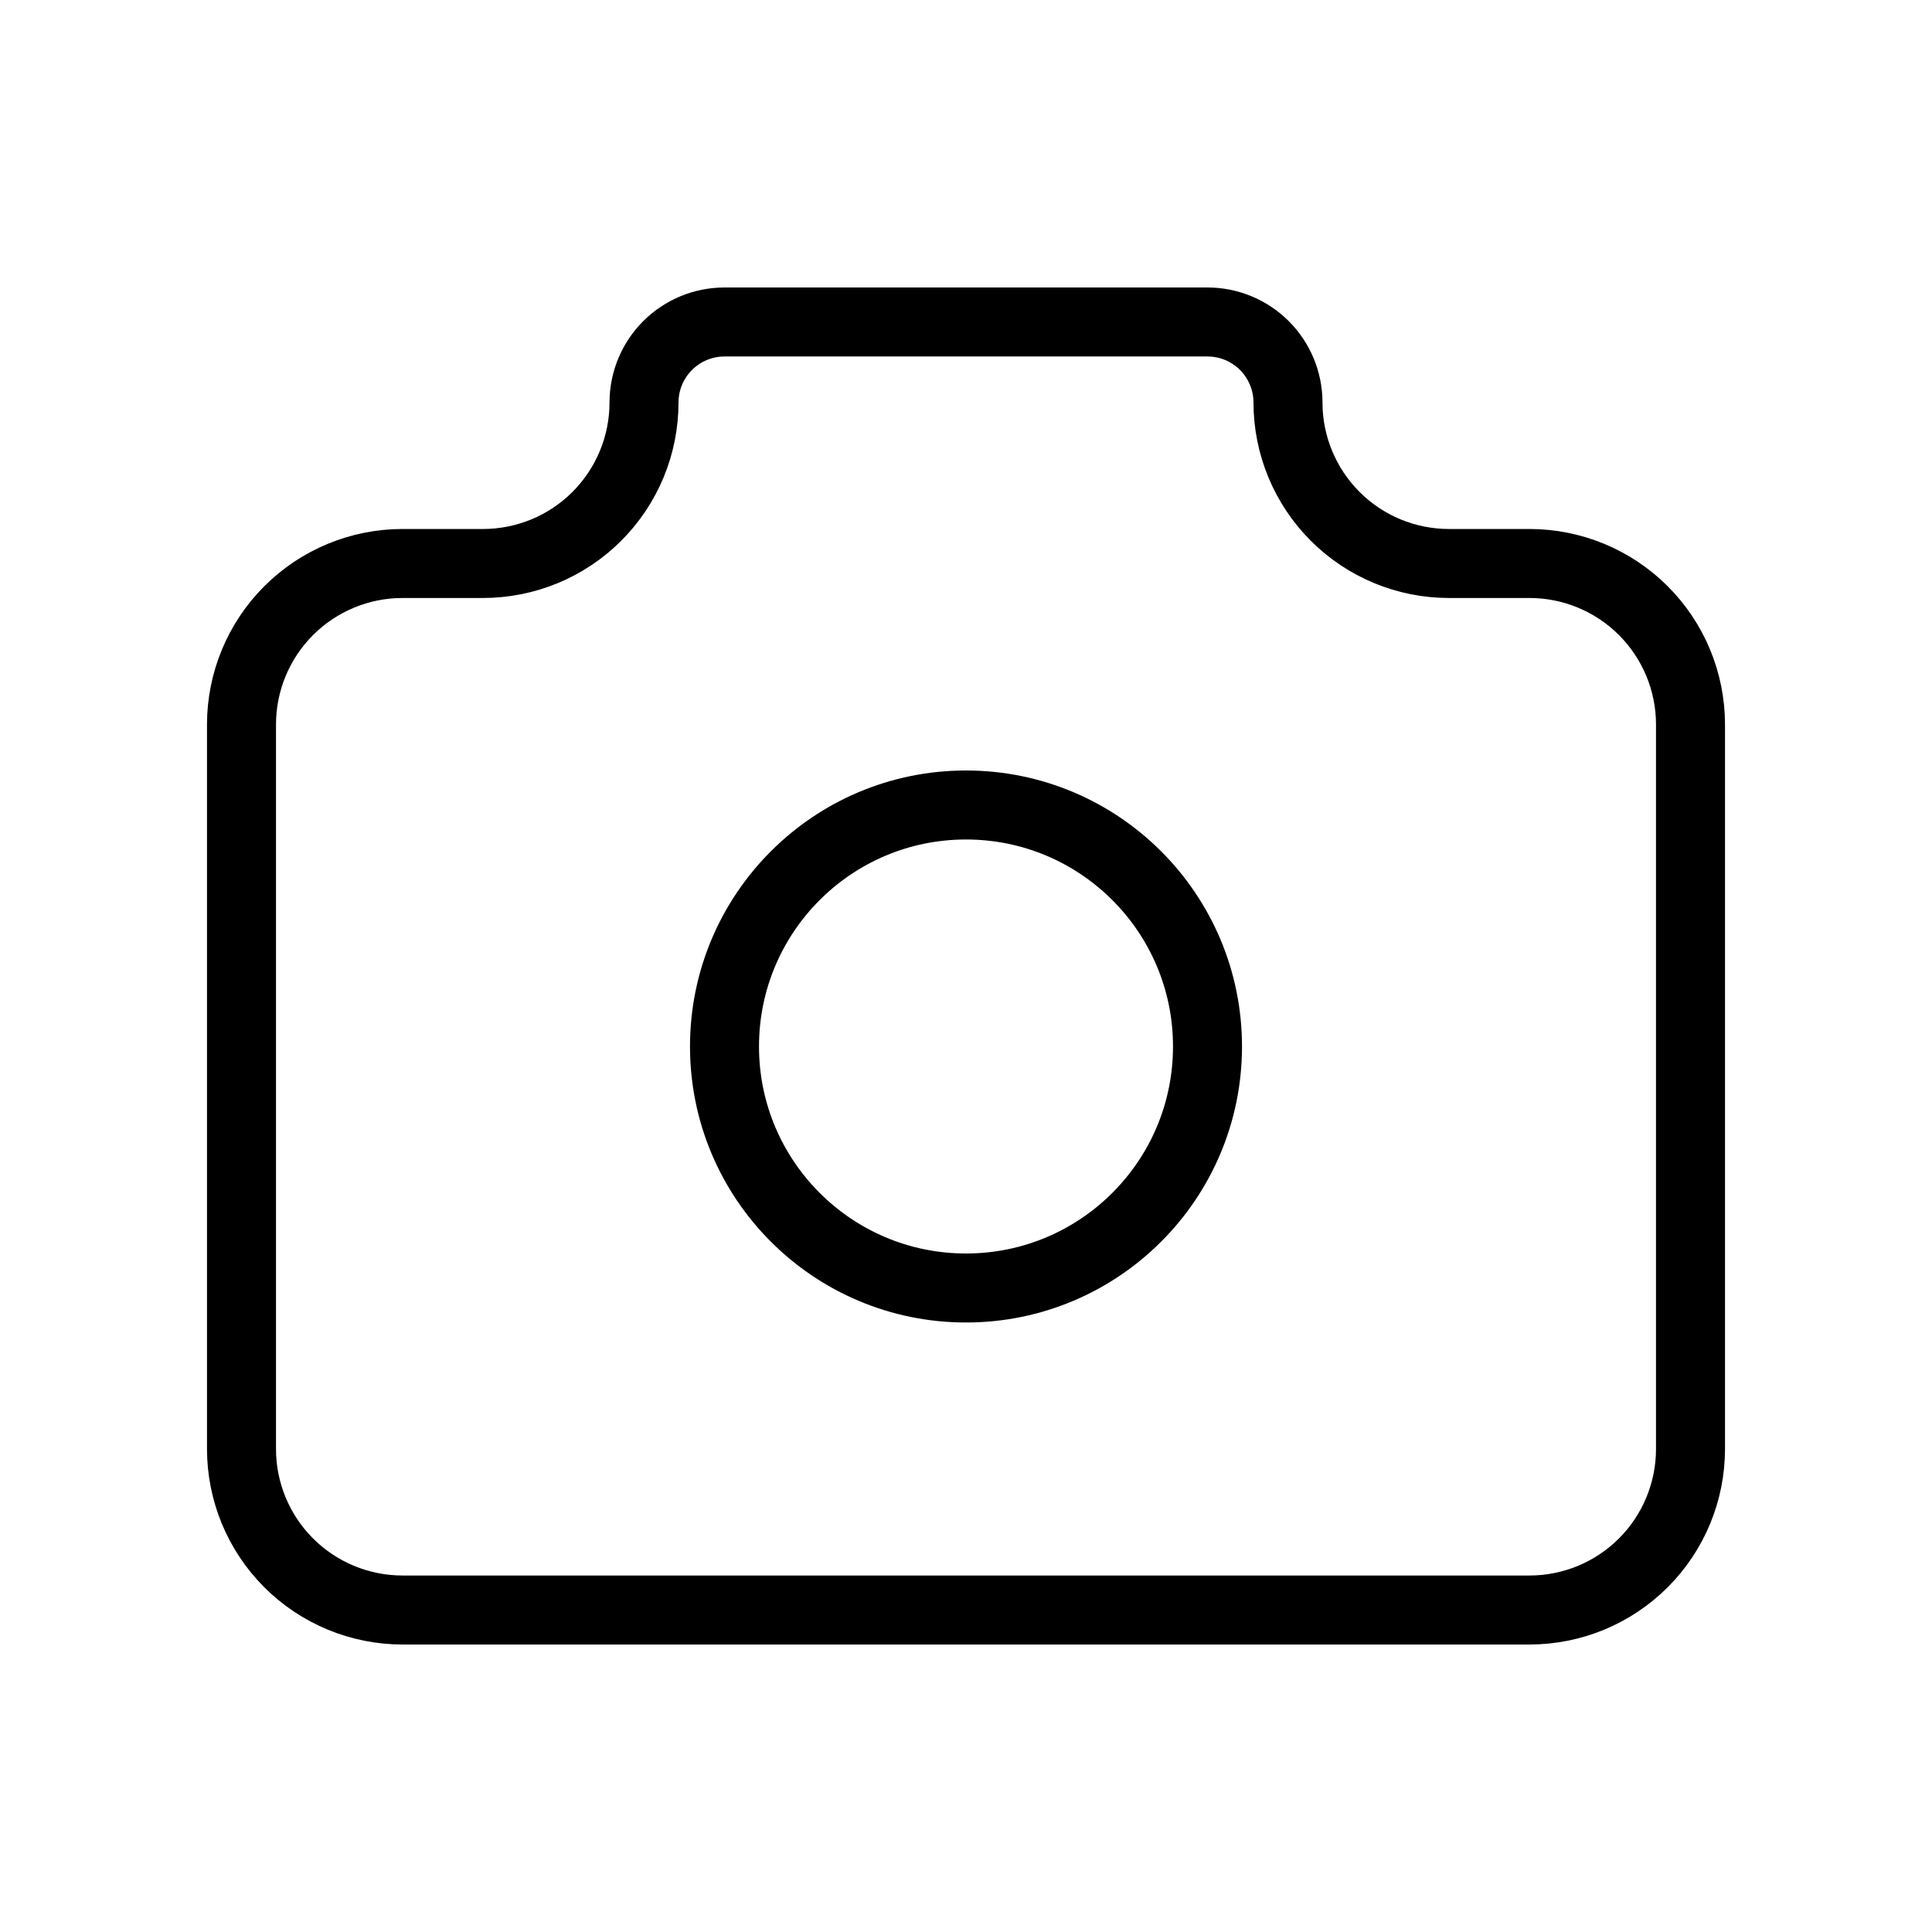
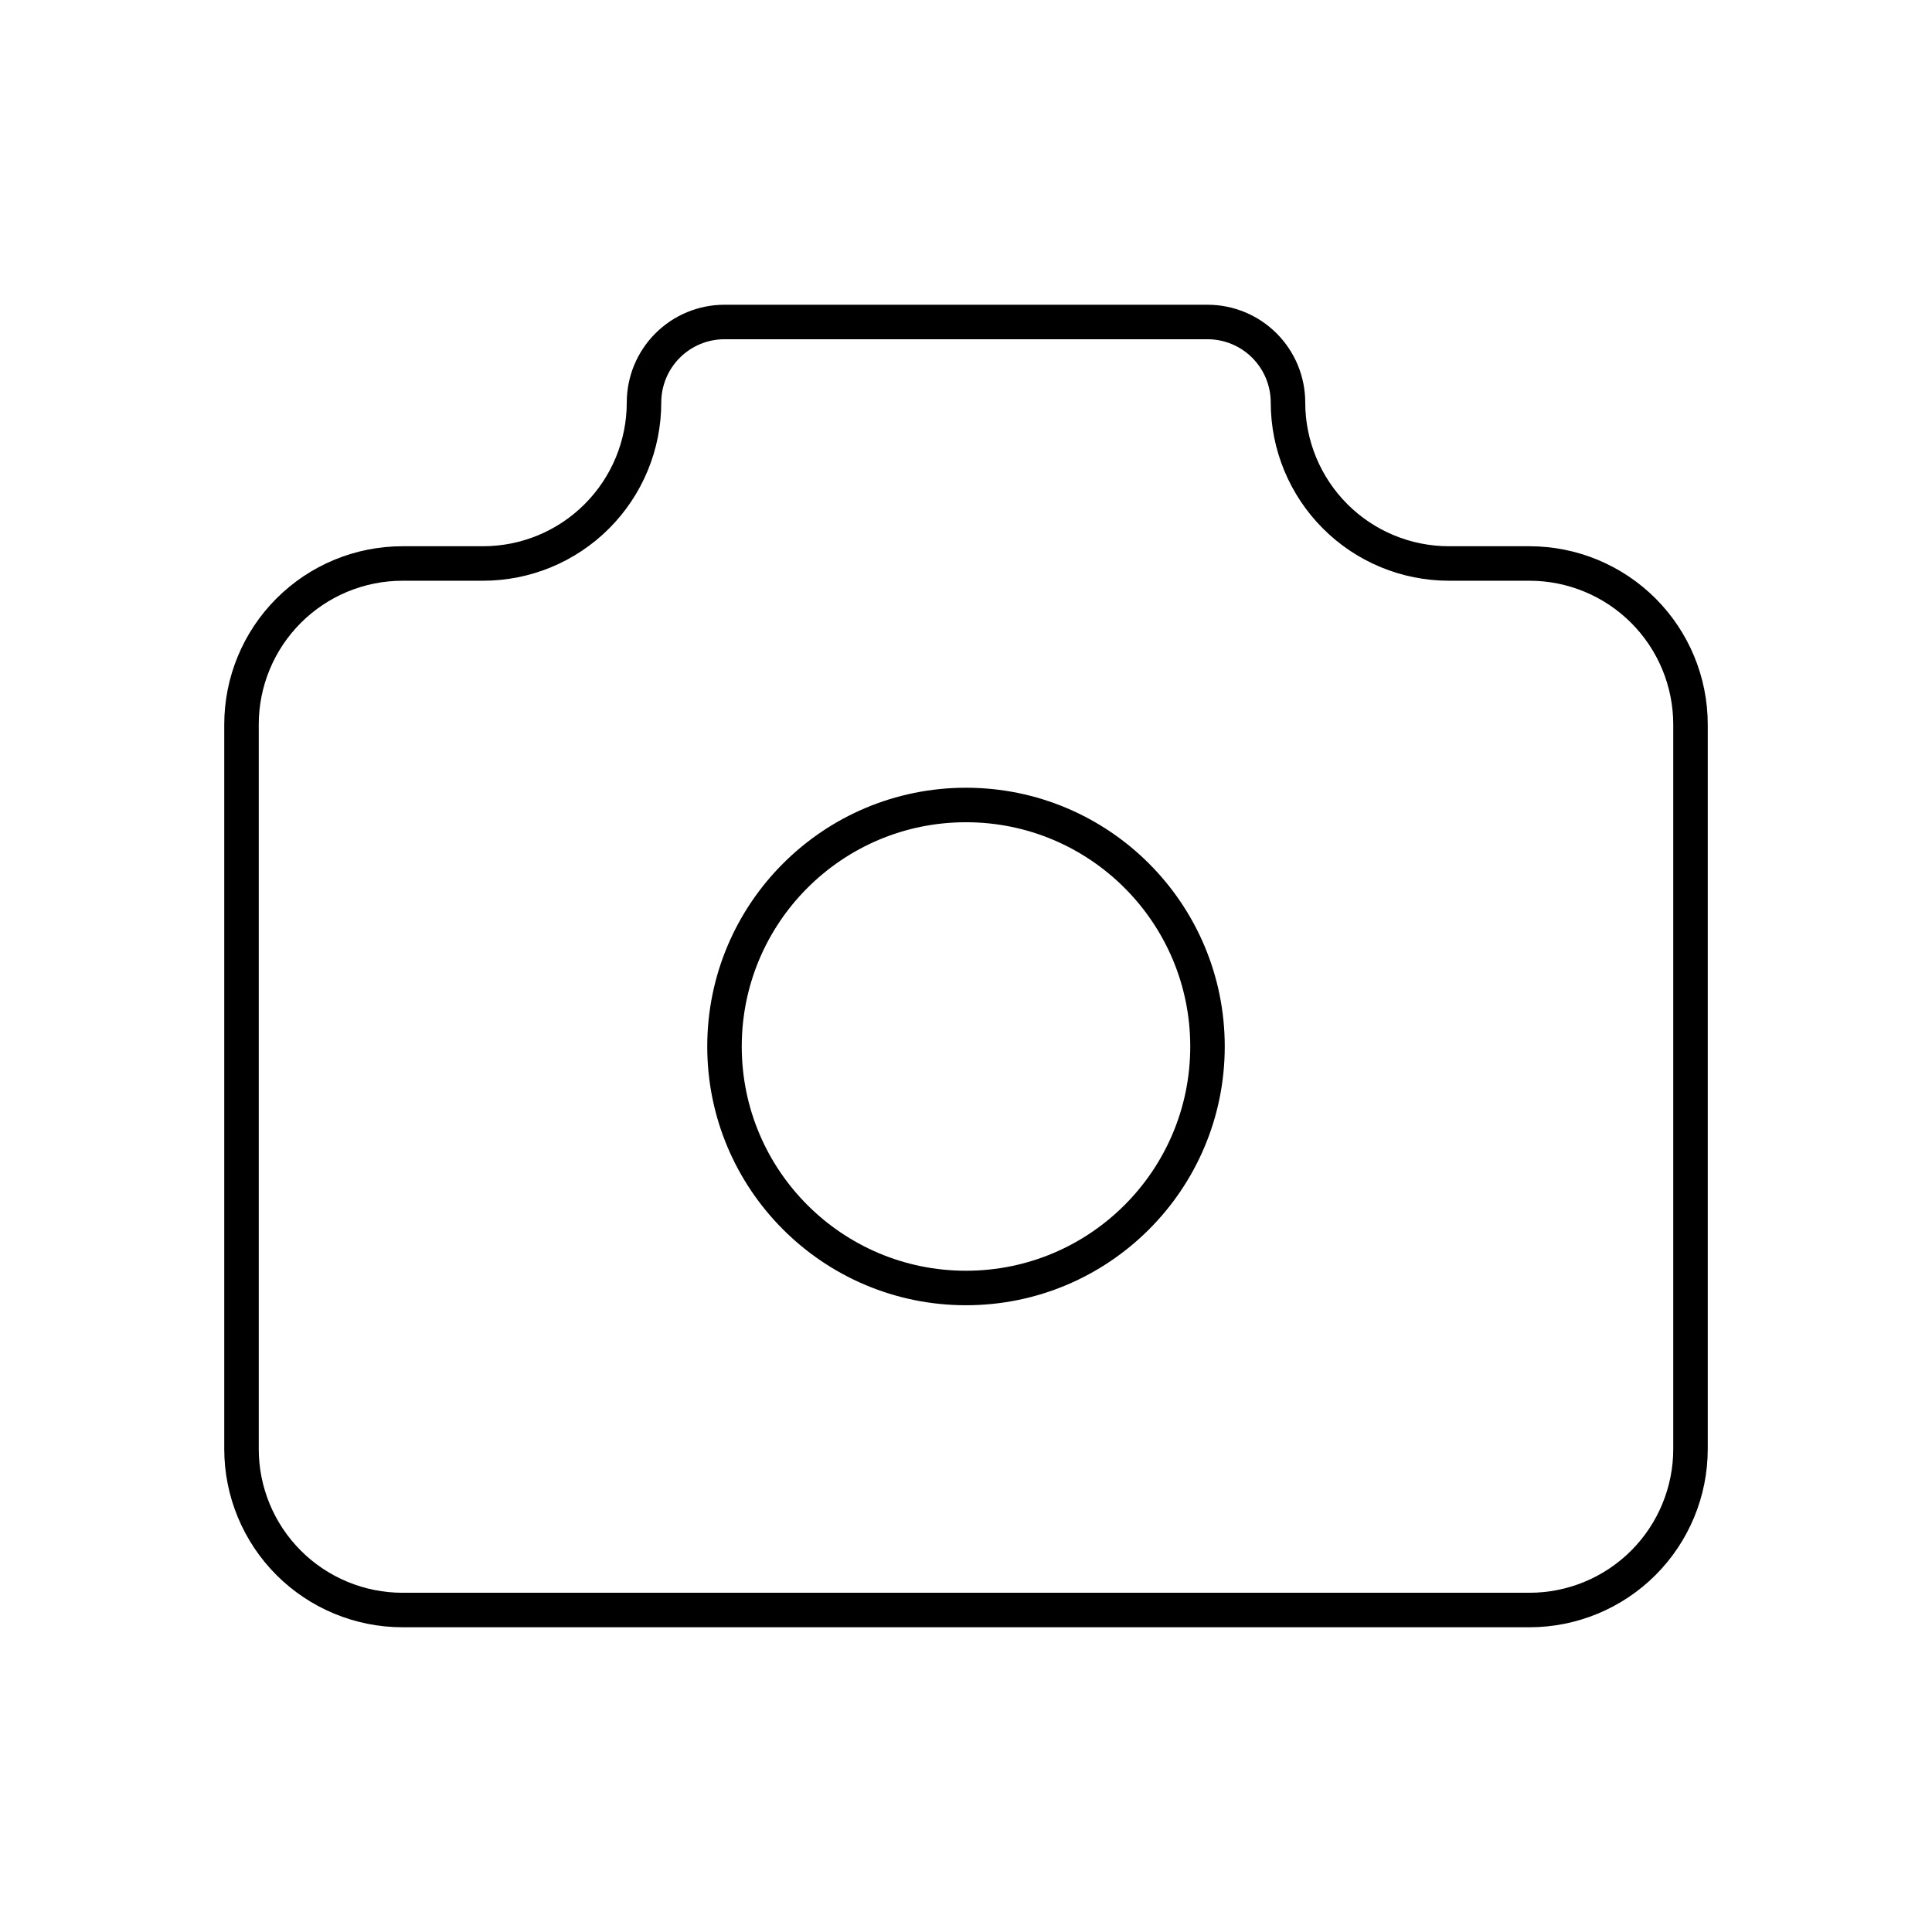
<svg xmlns="http://www.w3.org/2000/svg" width="56" height="56" viewBox="0 0 56 56" fill="none">
-   <g clip-path="url(#clip0_10091_1667)">
-     <path d="M11.667 16.333H14C15.238 16.333 16.425 15.842 17.3 14.966C18.175 14.091 18.667 12.904 18.667 11.667C18.667 11.048 18.913 10.454 19.35 10.017C19.788 9.579 20.381 9.333 21 9.333H35C35.619 9.333 36.212 9.579 36.65 10.017C37.087 10.454 37.333 11.048 37.333 11.667C37.333 12.904 37.825 14.091 38.7 14.966C39.575 15.842 40.762 16.333 42 16.333H44.333C45.571 16.333 46.758 16.825 47.633 17.7C48.508 18.575 49 19.762 49 21V42C49 43.238 48.508 44.425 47.633 45.3C46.758 46.175 45.571 46.667 44.333 46.667H11.667C10.429 46.667 9.242 46.175 8.367 45.3C7.492 44.425 7 43.238 7 42V21C7 19.762 7.492 18.575 8.367 17.7C9.242 16.825 10.429 16.333 11.667 16.333" stroke="black" stroke-width="2" stroke-linecap="round" stroke-linejoin="round" />
-     <path d="M28 37.333C31.866 37.333 35 34.199 35 30.333C35 26.467 31.866 23.333 28 23.333C24.134 23.333 21 26.467 21 30.333C21 34.199 24.134 37.333 28 37.333Z" stroke="black" stroke-width="2" stroke-linecap="round" stroke-linejoin="round" />
+   <g clipPath="url(#clip0_10091_1667)">
+     <path d="M11.667 16.333H14C15.238 16.333 16.425 15.842 17.3 14.966C18.175 14.091 18.667 12.904 18.667 11.667C18.667 11.048 18.913 10.454 19.35 10.017C19.788 9.579 20.381 9.333 21 9.333H35C35.619 9.333 36.212 9.579 36.65 10.017C37.087 10.454 37.333 11.048 37.333 11.667C37.333 12.904 37.825 14.091 38.7 14.966C39.575 15.842 40.762 16.333 42 16.333H44.333C45.571 16.333 46.758 16.825 47.633 17.7C48.508 18.575 49 19.762 49 21V42C49 43.238 48.508 44.425 47.633 45.3C46.758 46.175 45.571 46.667 44.333 46.667H11.667C10.429 46.667 9.242 46.175 8.367 45.3C7.492 44.425 7 43.238 7 42V21C7 19.762 7.492 18.575 8.367 17.7C9.242 16.825 10.429 16.333 11.667 16.333" stroke="black" strokeWidth="2" strokeLinecap="round" strokeLinejoin="round" />
+     <path d="M28 37.333C31.866 37.333 35 34.199 35 30.333C35 26.467 31.866 23.333 28 23.333C24.134 23.333 21 26.467 21 30.333C21 34.199 24.134 37.333 28 37.333Z" stroke="black" strokeWidth="2" strokeLinecap="round" strokeLinejoin="round" />
  </g>
  <defs>
    <clipPath id="clip0_10091_1667">
      <rect width="56" height="56" fill="black" />
    </clipPath>
  </defs>
</svg>
